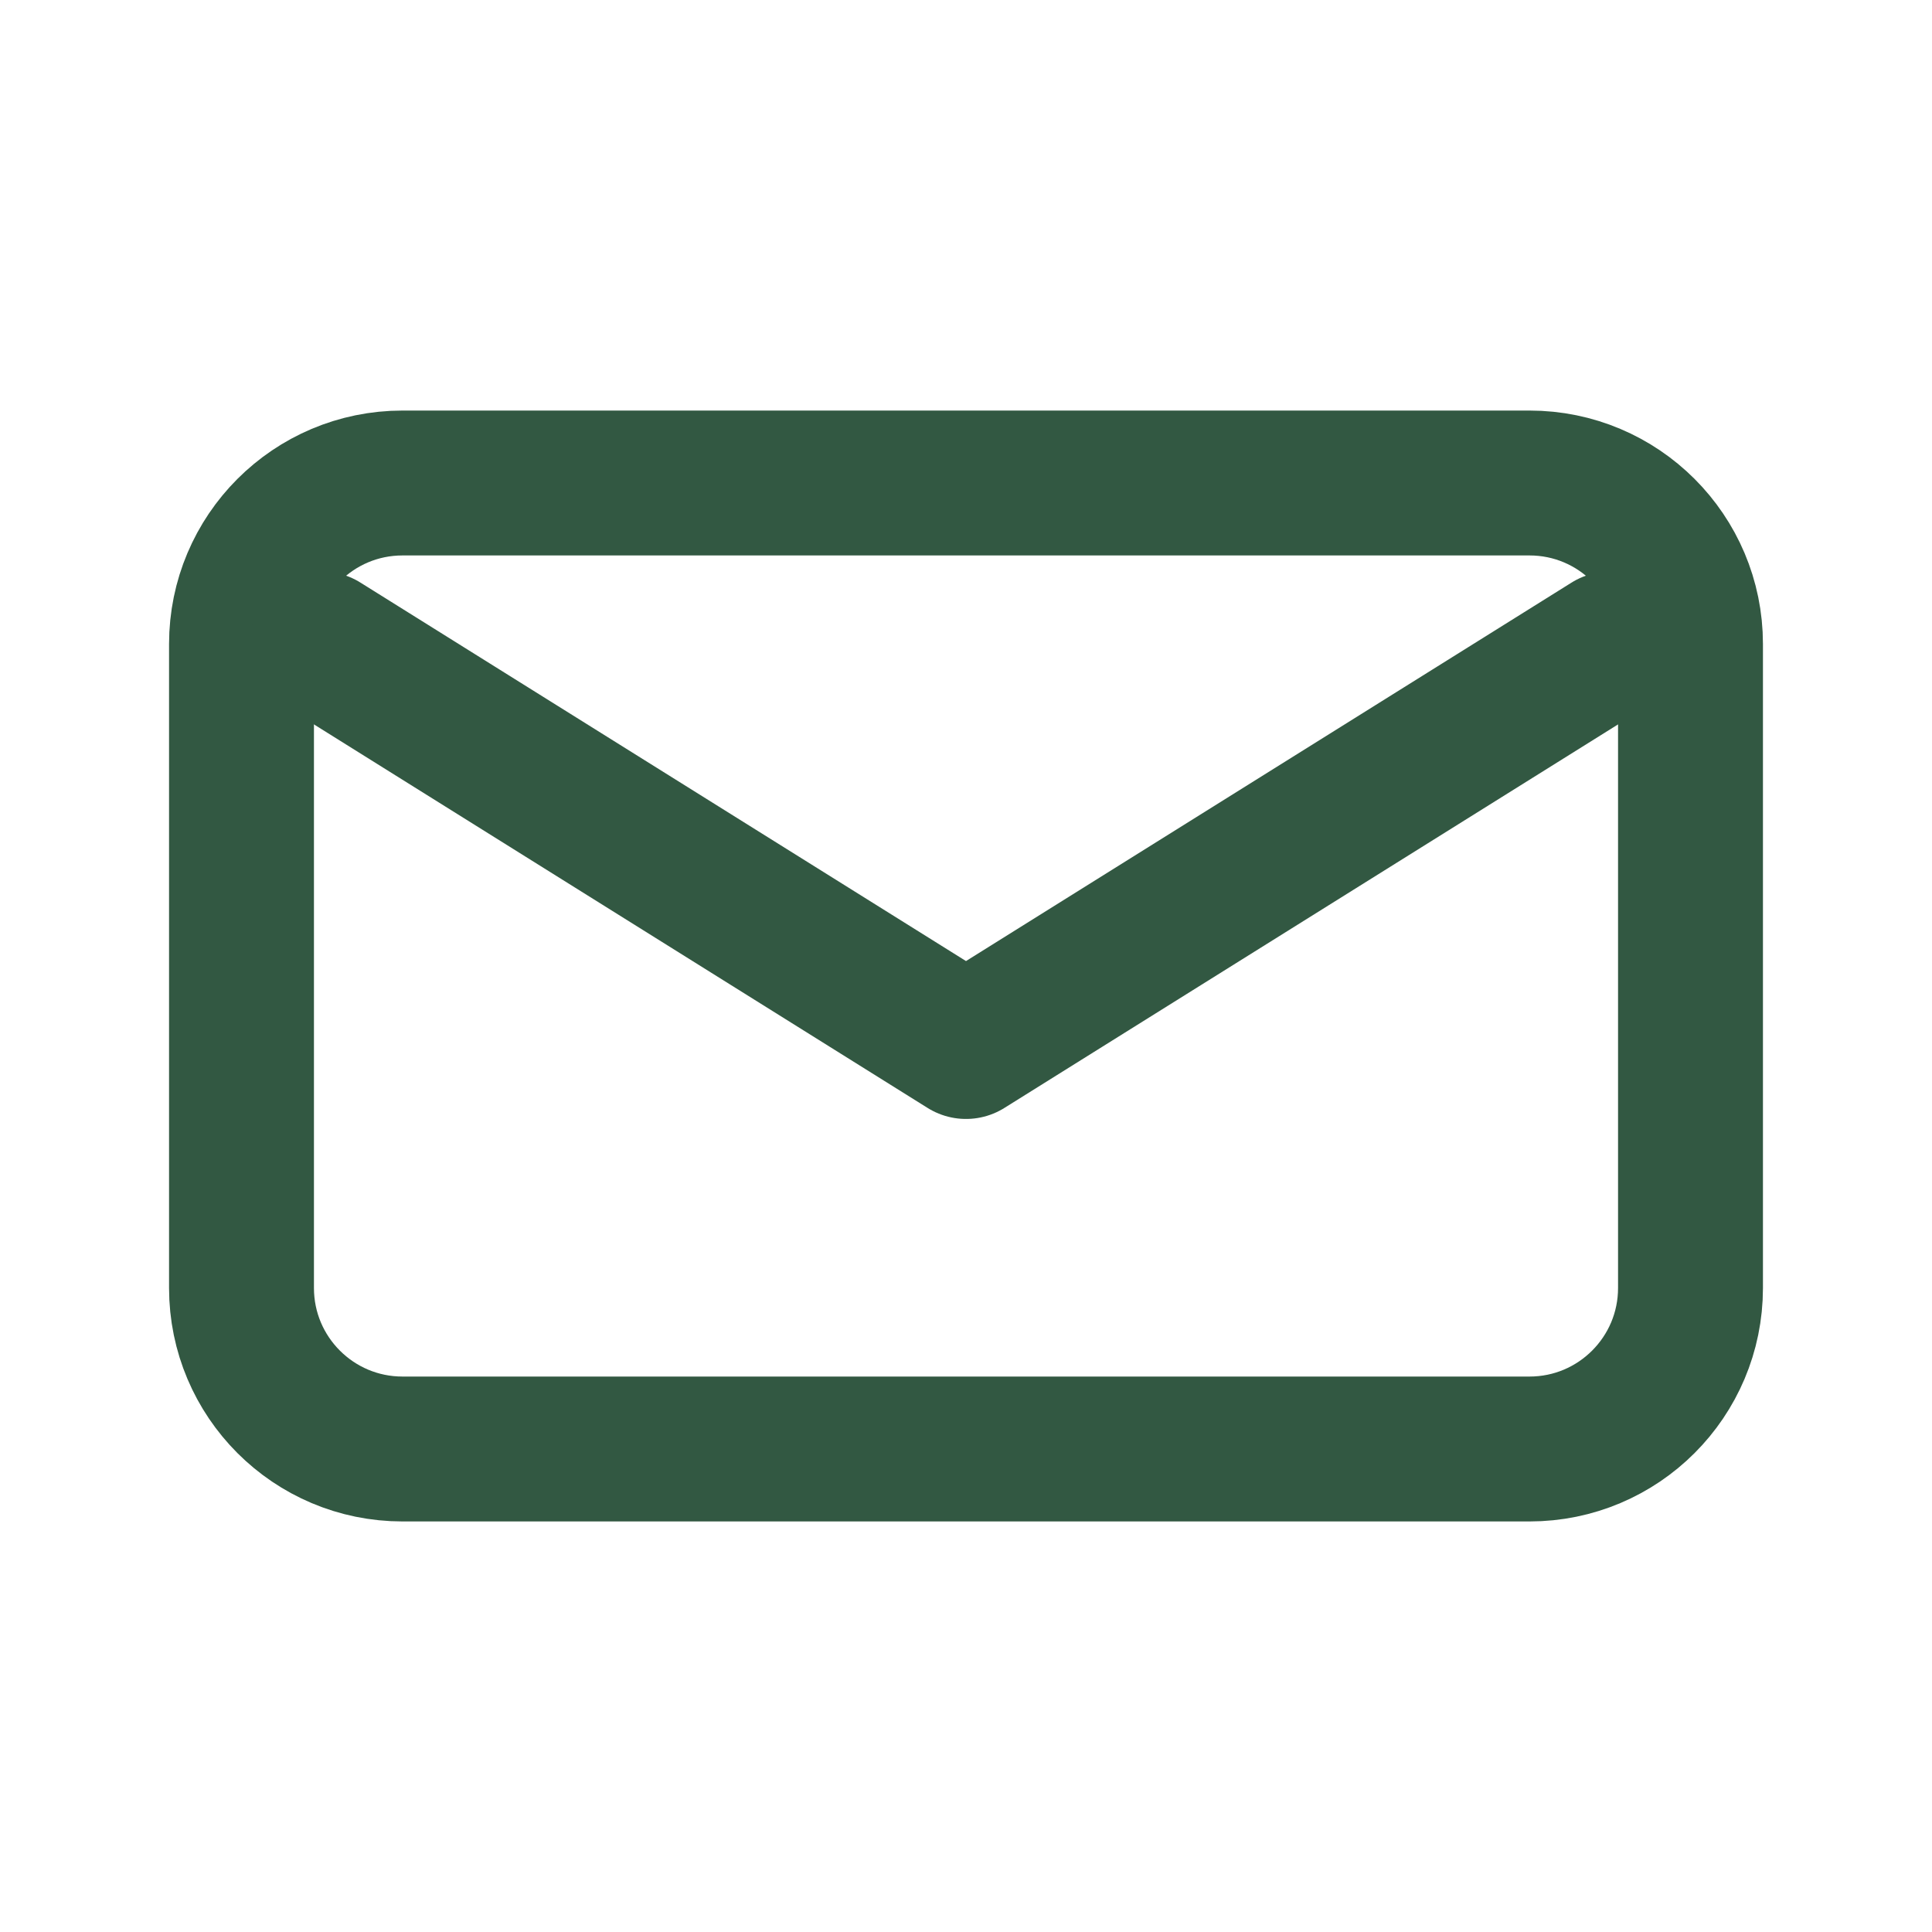
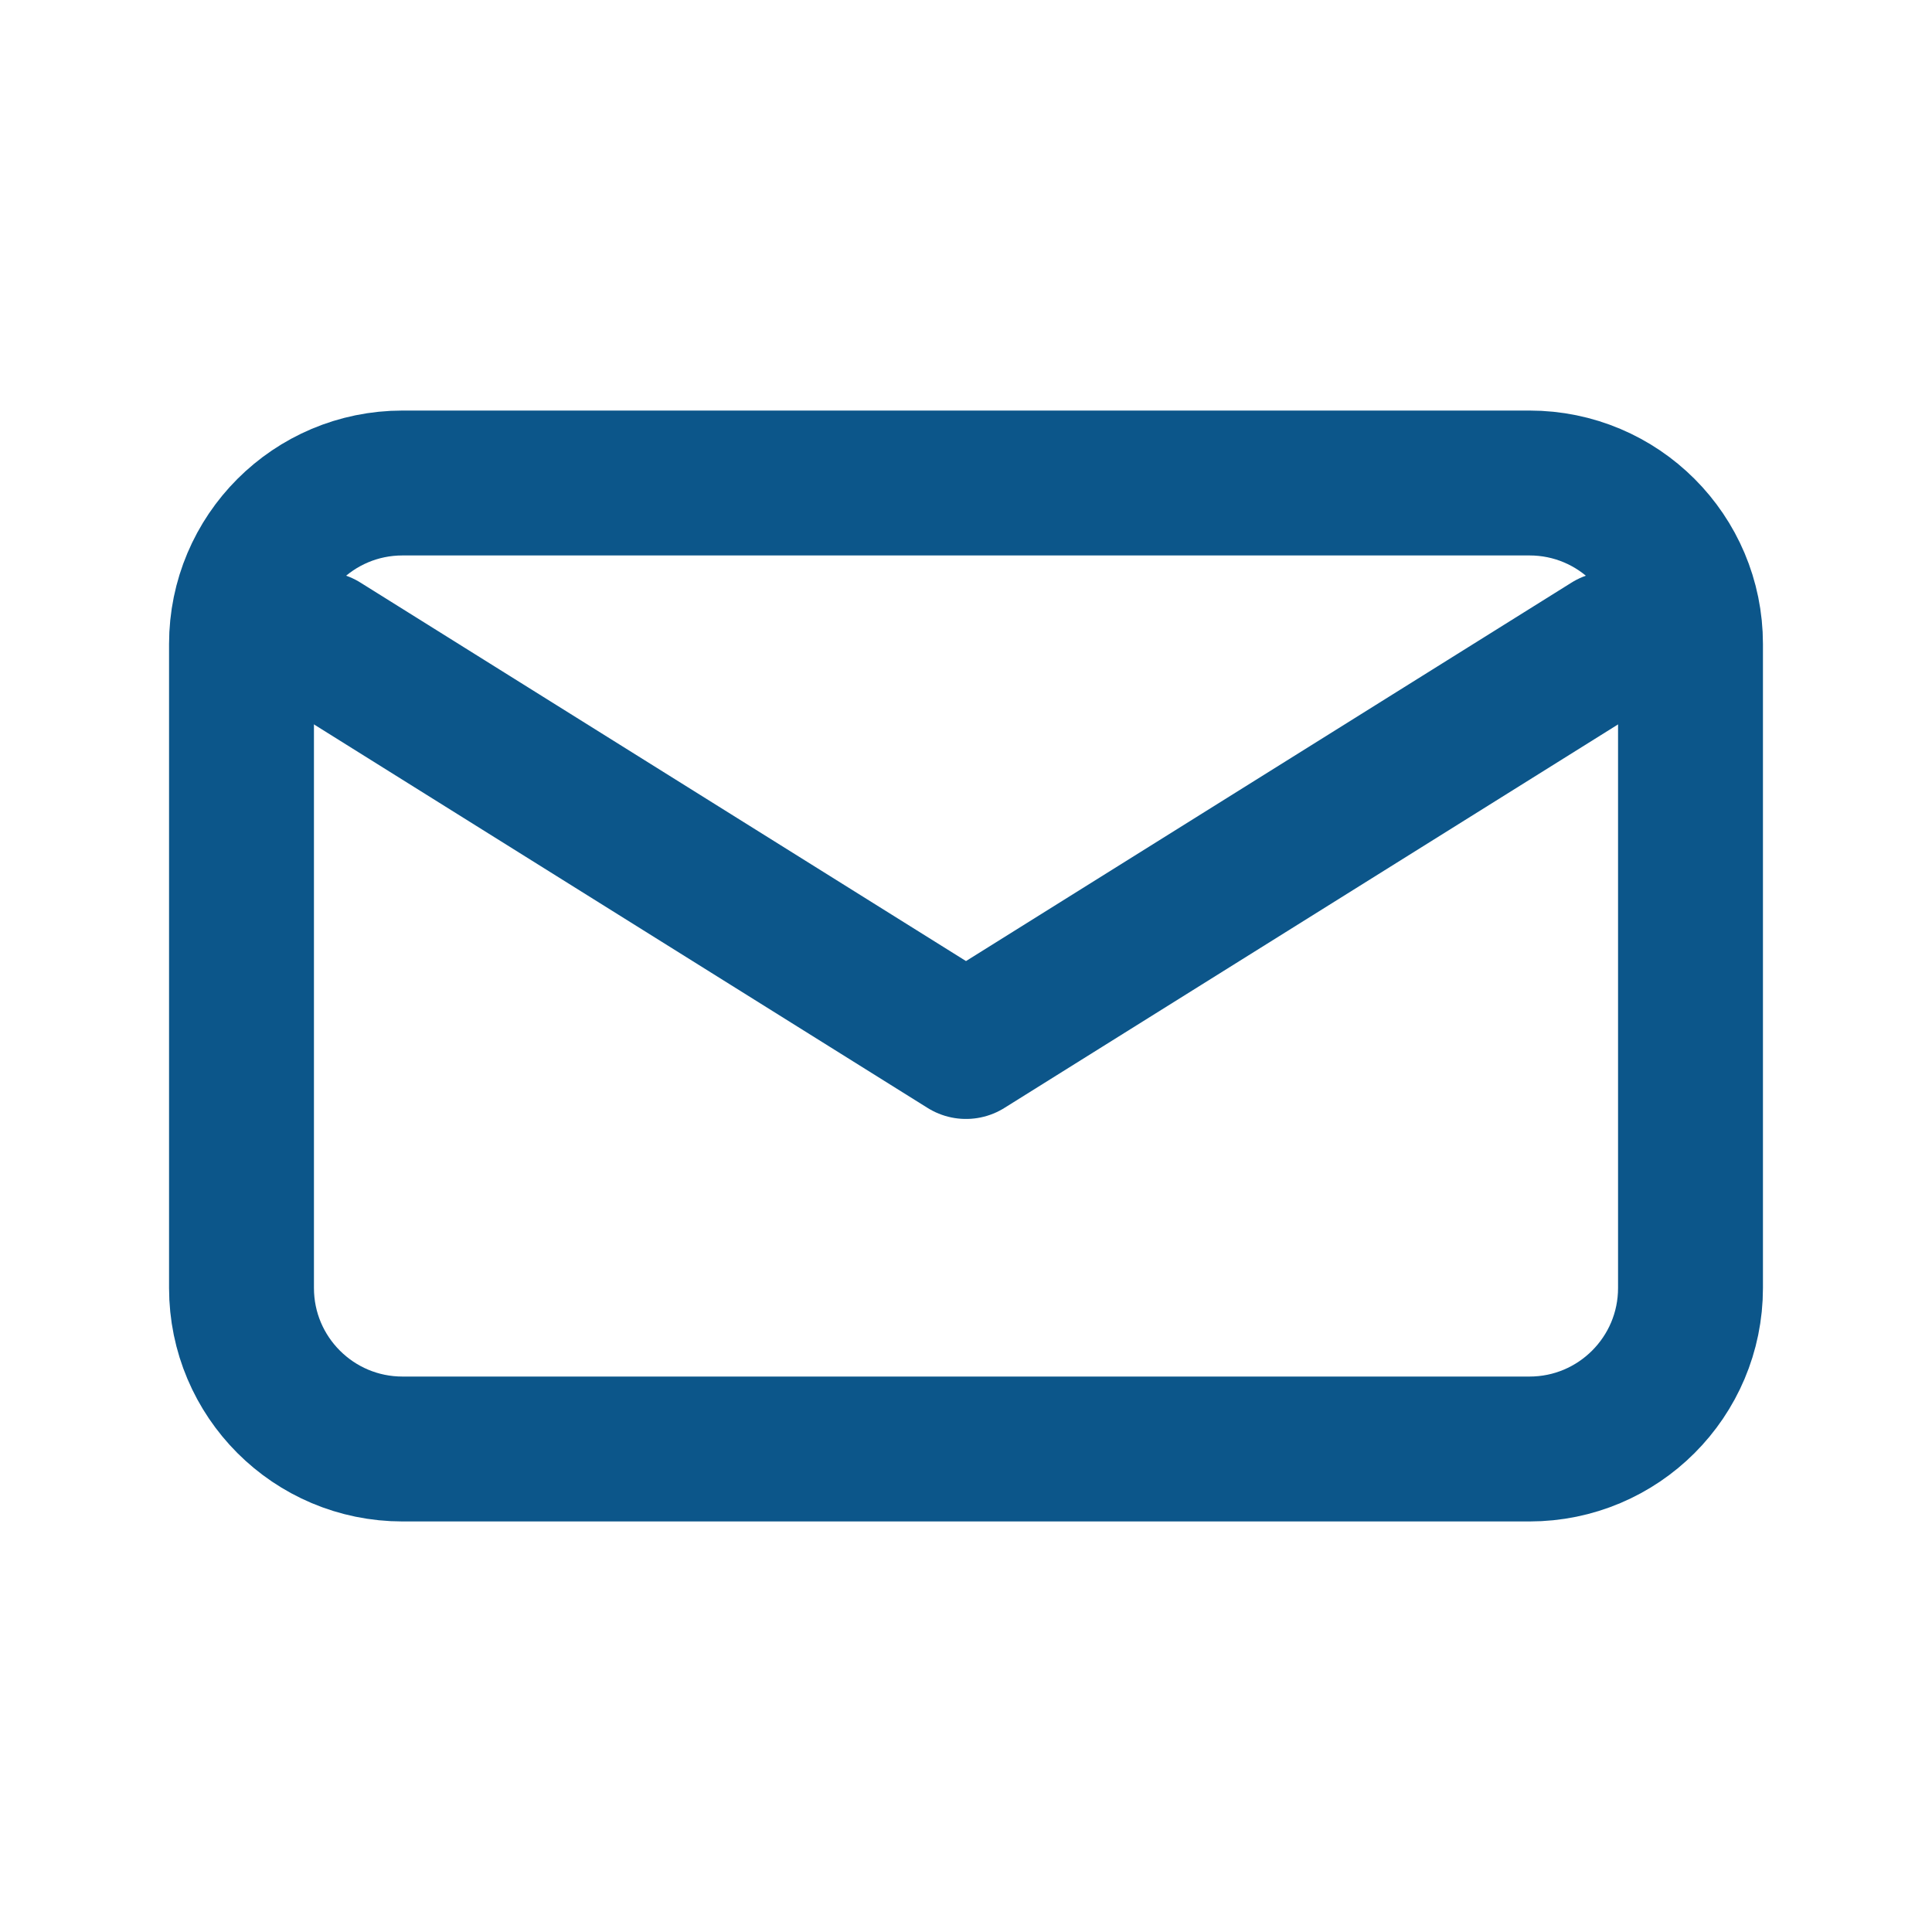
- <svg xmlns="http://www.w3.org/2000/svg" viewBox="0 0 24 24" fill="none" stroke="#325842" stroke-width="1.8" stroke-linecap="round" stroke-linejoin="round" role="img" aria-label="Email icon">
+ <svg xmlns="http://www.w3.org/2000/svg" viewBox="0 0 24 24" fill="none" stroke="#0c568a" stroke-width="1.8" stroke-linecap="round" stroke-linejoin="round" role="img" aria-label="Email icon">
  <rect x="3" y="6" width="18" height="12" rx="2" />
  <path d="m4 8 8 5 8-5" />
</svg>
